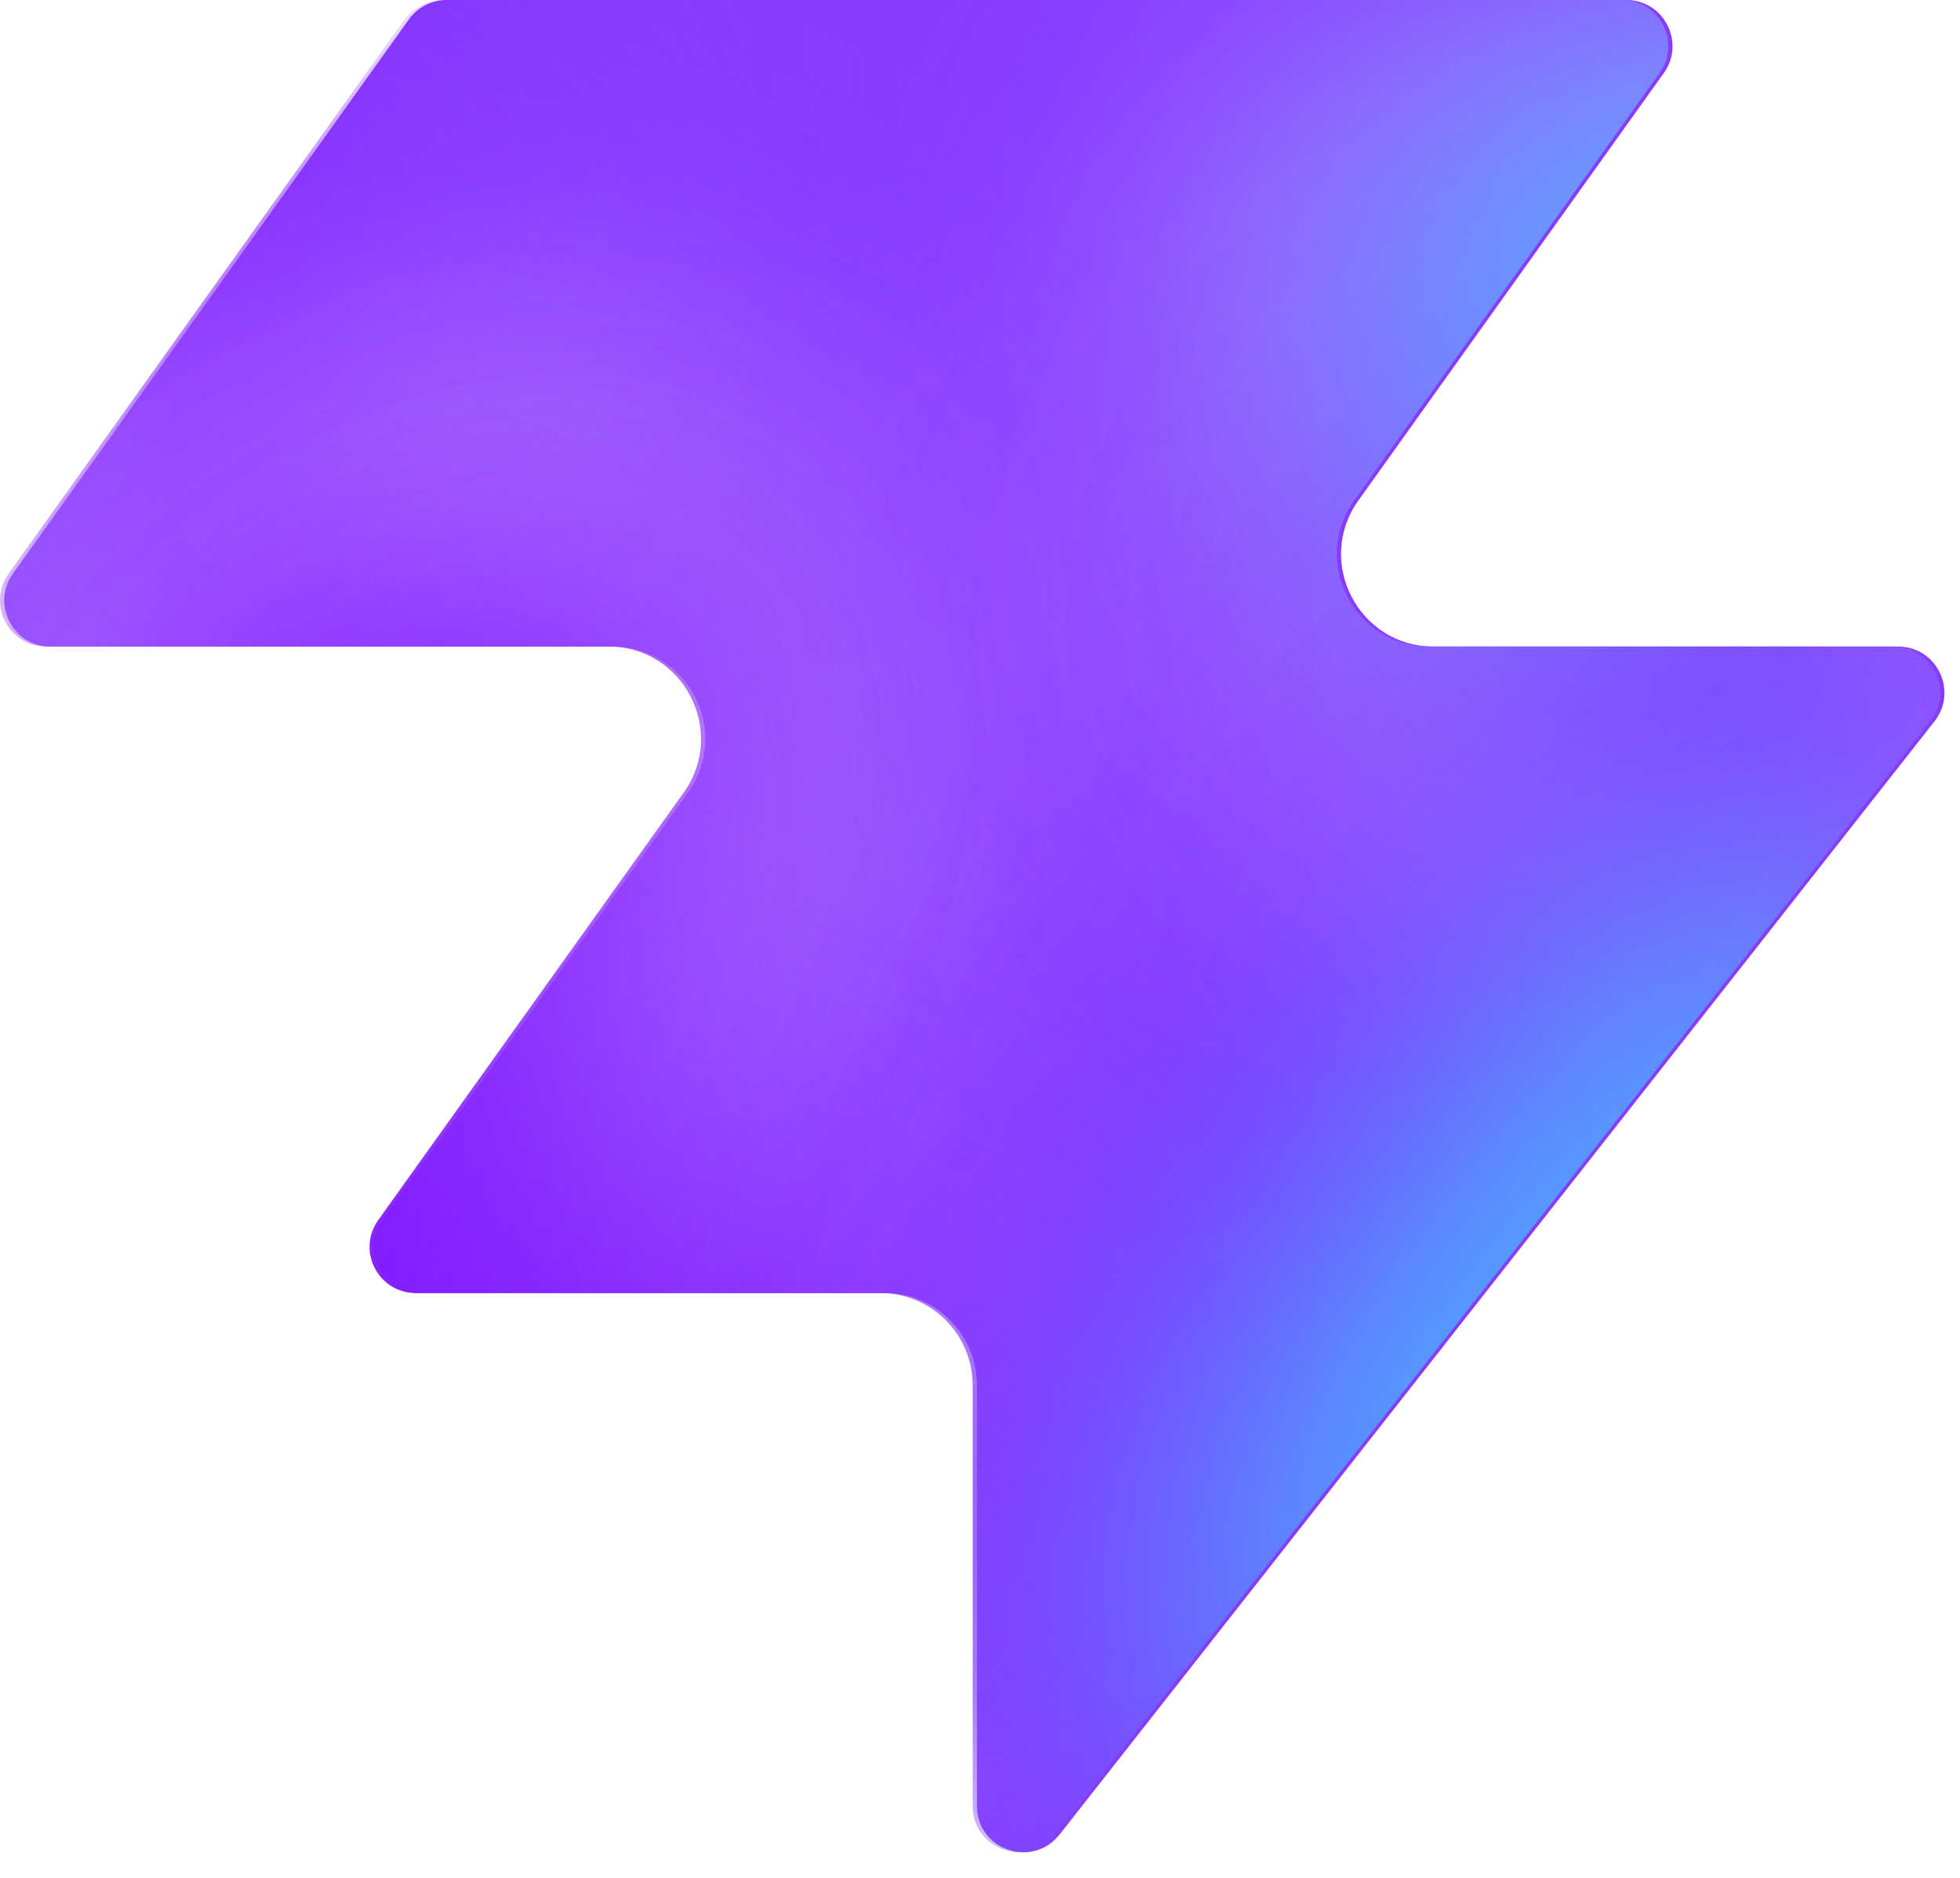
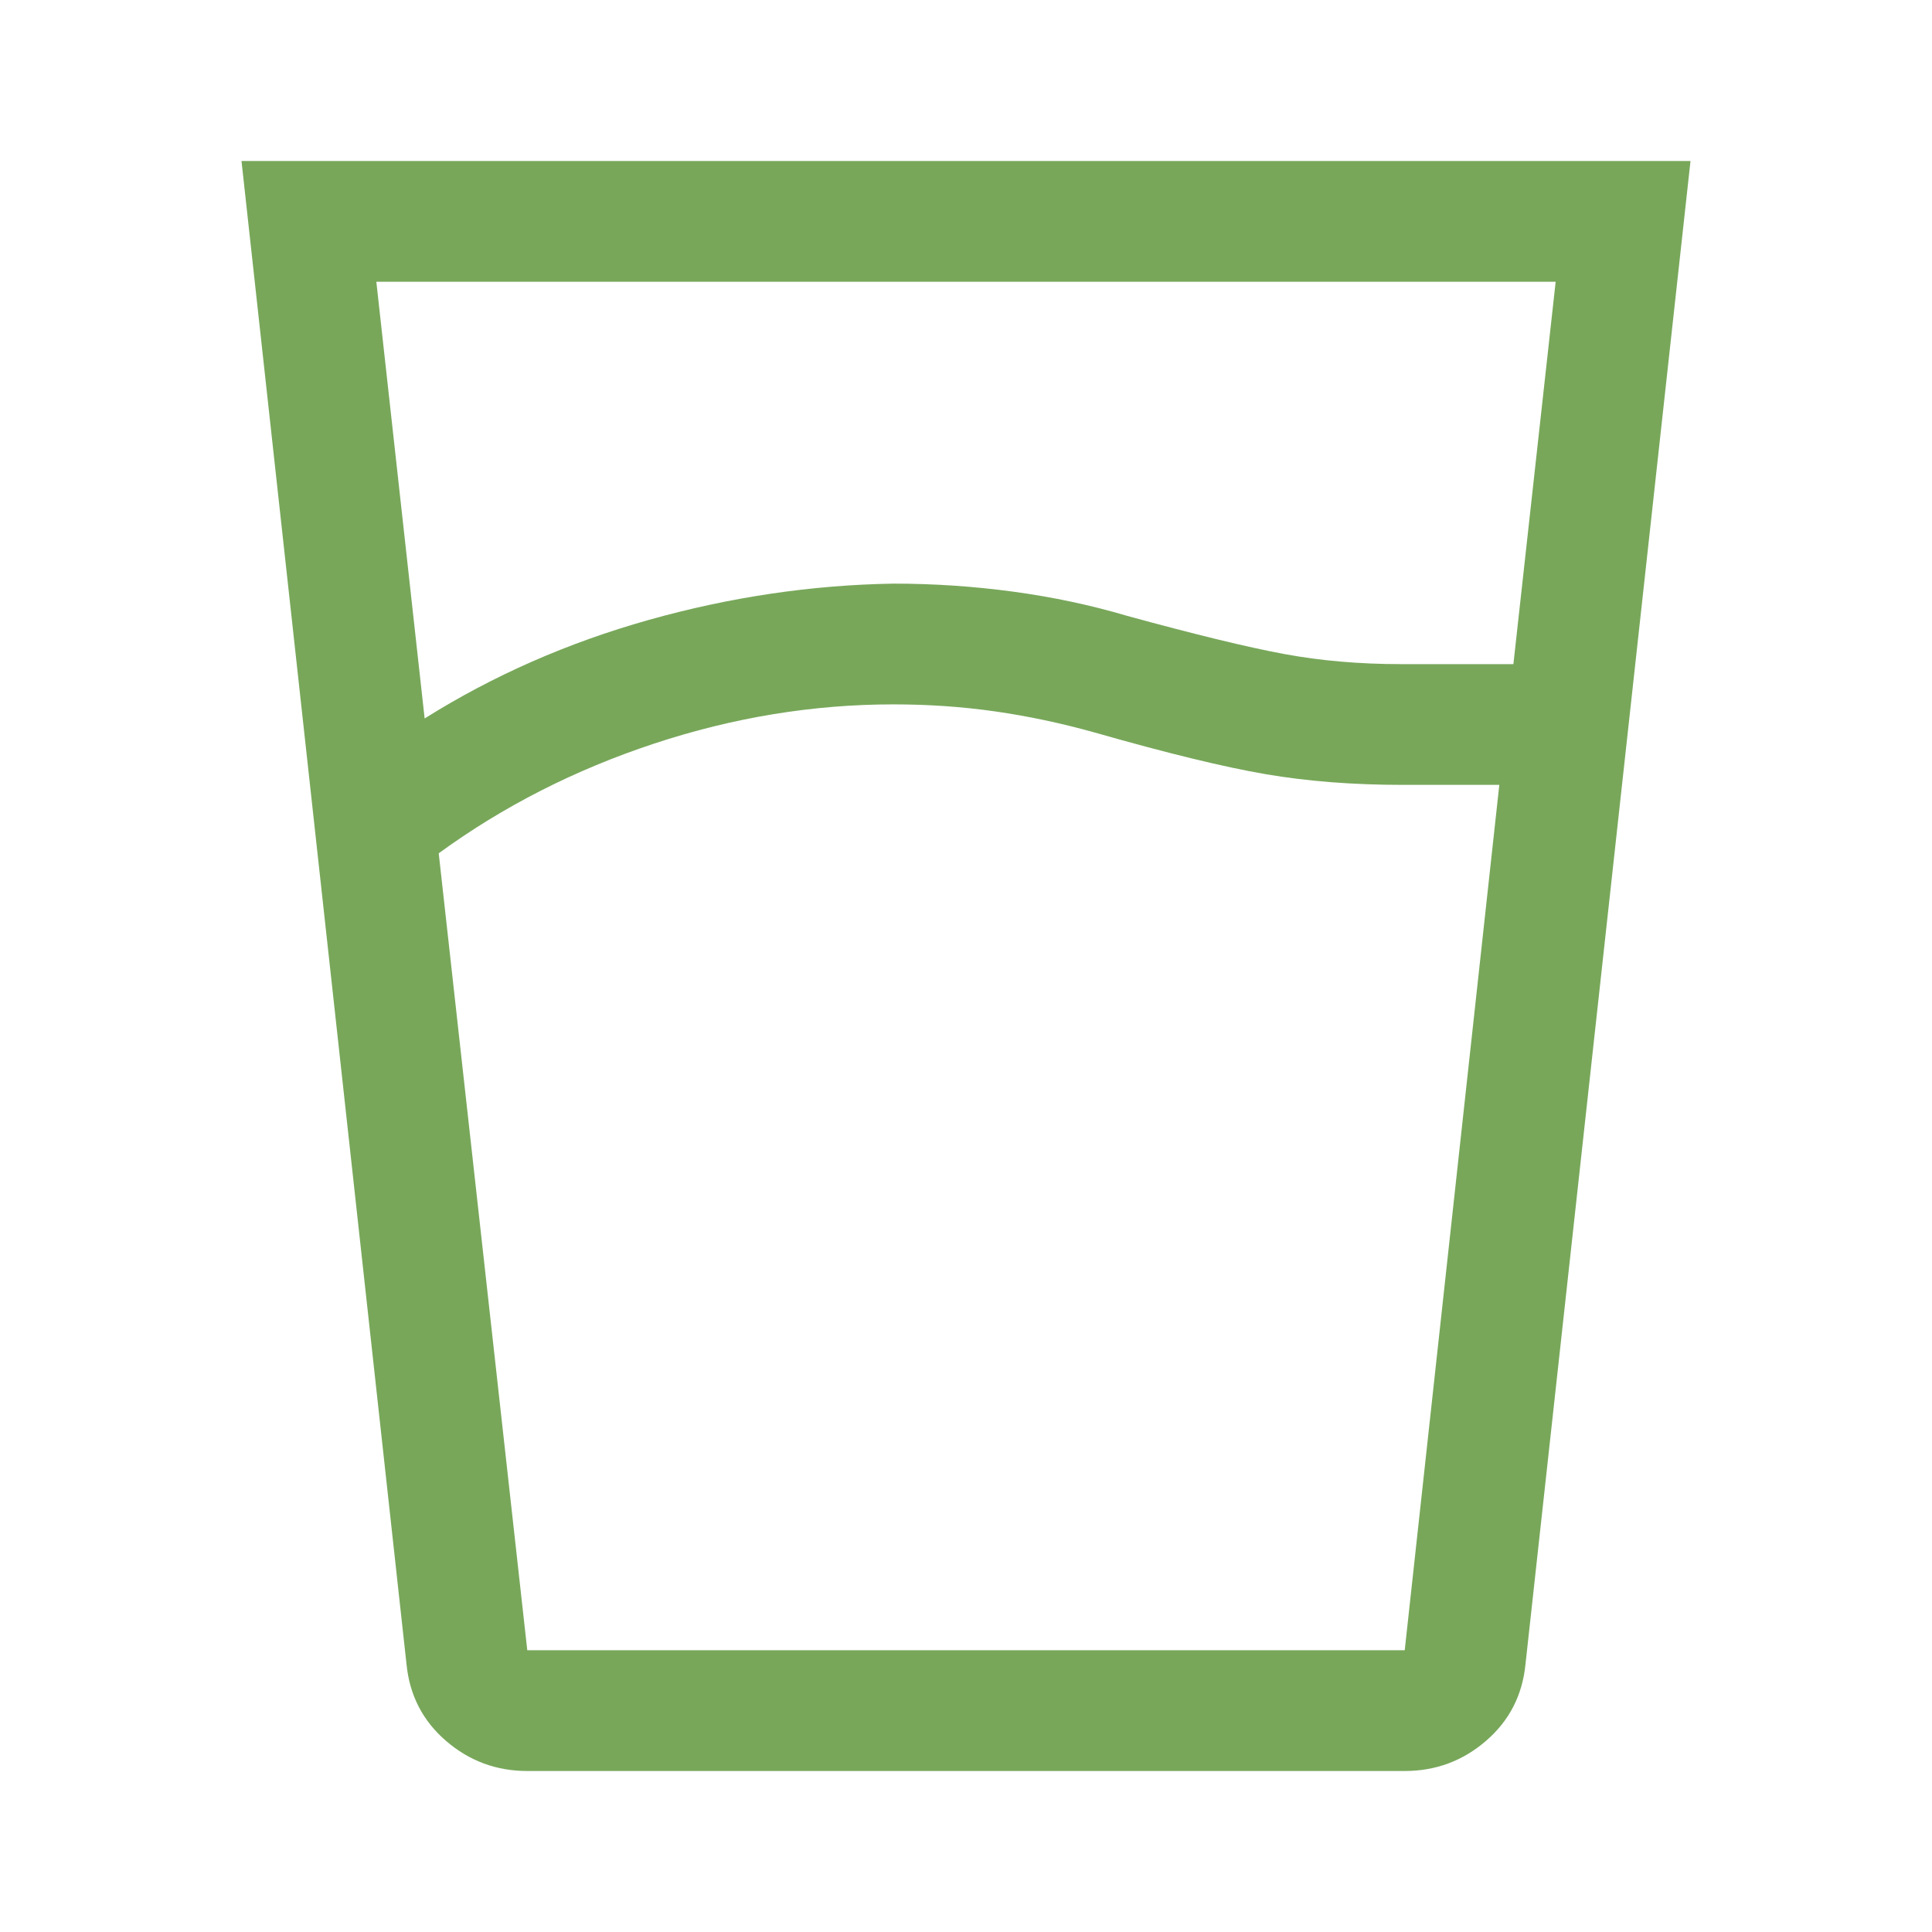
- <svg xmlns="http://www.w3.org/2000/svg" width="48" height="46" fill="none" viewBox="0 0 48 46">
-   <path fill="#863bff" d="M25.946 44.938c-.664.845-2.021.375-2.021-.698V33.937a2.26 2.26 0 0 0-2.262-2.262H10.287c-.92 0-1.456-1.04-.92-1.788l7.48-10.471c1.07-1.497 0-3.578-1.842-3.578H1.237c-.92 0-1.456-1.04-.92-1.788L10.013.474c.214-.297.556-.474.92-.474h28.894c.92 0 1.456 1.04.92 1.788l-7.48 10.471c-1.07 1.498 0 3.579 1.842 3.579h11.377c.943 0 1.473 1.088.89 1.83L25.947 44.94z" style="fill:#863bff;fill:color(display-p3 .525 .23 1);fill-opacity:1" />
-   <mask id="a" width="48" height="46" x="0" y="0" maskUnits="userSpaceOnUse" style="mask-type:alpha">
-     <path fill="#000" d="M25.842 44.938c-.664.844-2.021.375-2.021-.698V33.937a2.26 2.26 0 0 0-2.262-2.262H10.183c-.92 0-1.456-1.04-.92-1.788l7.48-10.471c1.07-1.498 0-3.579-1.842-3.579H1.133c-.92 0-1.456-1.04-.92-1.787L9.91.473c.214-.297.556-.474.92-.474h28.894c.92 0 1.456 1.04.92 1.788l-7.48 10.471c-1.07 1.498 0 3.578 1.842 3.578h11.377c.943 0 1.473 1.088.89 1.832L25.843 44.94z" style="fill:#000;fill-opacity:1" />
-   </mask>
-   <g mask="url(#a)">
-     <g filter="url(#b)">
-       <ellipse cx="5.508" cy="14.704" fill="#ede6ff" rx="5.508" ry="14.704" style="fill:#ede6ff;fill:color(display-p3 .927 .903 1);fill-opacity:1" transform="matrix(.00324 1 1 -.00324 -4.47 31.516)" />
-     </g>
-     <g filter="url(#c)">
-       <ellipse cx="10.399" cy="29.851" fill="#ede6ff" rx="10.399" ry="29.851" style="fill:#ede6ff;fill:color(display-p3 .927 .903 1);fill-opacity:1" transform="matrix(.00324 1 1 -.00324 -39.328 7.883)" />
-     </g>
-     <g filter="url(#d)">
-       <ellipse cx="5.508" cy="30.487" fill="#7e14ff" rx="5.508" ry="30.487" style="fill:#7e14ff;fill:color(display-p3 .492 .077 1);fill-opacity:1" transform="rotate(89.814 -25.913 -14.639)scale(1 -1)" />
-     </g>
-     <g filter="url(#e)">
-       <ellipse cx="5.508" cy="30.599" fill="#7e14ff" rx="5.508" ry="30.599" style="fill:#7e14ff;fill:color(display-p3 .492 .077 1);fill-opacity:1" transform="rotate(89.814 -32.644 -3.334)scale(1 -1)" />
-     </g>
-     <g filter="url(#f)">
-       <ellipse cx="5.508" cy="30.599" fill="#7e14ff" rx="5.508" ry="30.599" style="fill:#7e14ff;fill:color(display-p3 .492 .077 1);fill-opacity:1" transform="matrix(.00324 1 1 -.00324 -34.34 30.47)" />
-     </g>
-     <g filter="url(#g)">
-       <ellipse cx="14.072" cy="22.078" fill="#ede6ff" rx="14.072" ry="22.078" style="fill:#ede6ff;fill:color(display-p3 .927 .903 1);fill-opacity:1" transform="rotate(93.35 24.506 48.493)scale(-1 1)" />
-     </g>
-     <g filter="url(#h)">
-       <ellipse cx="3.47" cy="21.501" fill="#7e14ff" rx="3.47" ry="21.501" style="fill:#7e14ff;fill:color(display-p3 .492 .077 1);fill-opacity:1" transform="rotate(89.009 28.708 47.59)scale(-1 1)" />
-     </g>
-     <g filter="url(#i)">
-       <ellipse cx="3.47" cy="21.501" fill="#7e14ff" rx="3.47" ry="21.501" style="fill:#7e14ff;fill:color(display-p3 .492 .077 1);fill-opacity:1" transform="rotate(89.009 28.708 47.59)scale(-1 1)" />
-     </g>
-     <g filter="url(#j)">
-       <ellipse cx=".387" cy="8.972" fill="#7e14ff" rx="4.407" ry="29.108" style="fill:#7e14ff;fill:color(display-p3 .492 .077 1);fill-opacity:1" transform="rotate(39.51 .387 8.972)" />
-     </g>
-     <g filter="url(#k)">
-       <ellipse cx="47.523" cy="-6.092" fill="#7e14ff" rx="4.407" ry="29.108" style="fill:#7e14ff;fill:color(display-p3 .492 .077 1);fill-opacity:1" transform="rotate(37.892 47.523 -6.092)" />
-     </g>
-     <g filter="url(#l)">
-       <ellipse cx="41.412" cy="6.333" fill="#47bfff" rx="5.971" ry="9.665" style="fill:#47bfff;fill:color(display-p3 .28 .748 1);fill-opacity:1" transform="rotate(37.892 41.412 6.333)" />
-     </g>
-     <g filter="url(#m)">
-       <ellipse cx="-1.879" cy="38.332" fill="#7e14ff" rx="4.407" ry="29.108" style="fill:#7e14ff;fill:color(display-p3 .492 .077 1);fill-opacity:1" transform="rotate(37.892 -1.88 38.332)" />
-     </g>
-     <g filter="url(#n)">
-       <ellipse cx="-1.879" cy="38.332" fill="#7e14ff" rx="4.407" ry="29.108" style="fill:#7e14ff;fill:color(display-p3 .492 .077 1);fill-opacity:1" transform="rotate(37.892 -1.88 38.332)" />
-     </g>
-     <g filter="url(#o)">
-       <ellipse cx="35.651" cy="29.907" fill="#7e14ff" rx="4.407" ry="29.108" style="fill:#7e14ff;fill:color(display-p3 .492 .077 1);fill-opacity:1" transform="rotate(37.892 35.651 29.907)" />
-     </g>
-     <g filter="url(#p)">
-       <ellipse cx="38.418" cy="32.4" fill="#47bfff" rx="5.971" ry="15.297" style="fill:#47bfff;fill:color(display-p3 .28 .748 1);fill-opacity:1" transform="rotate(37.892 38.418 32.4)" />
-     </g>
-   </g>
-   <defs>
-     <filter id="b" width="60.045" height="41.654" x="-19.77" y="16.149" color-interpolation-filters="sRGB" filterUnits="userSpaceOnUse">
-       <feFlood flood-opacity="0" result="BackgroundImageFix" />
-       <feBlend in="SourceGraphic" in2="BackgroundImageFix" result="shape" />
-       <feGaussianBlur result="effect1_foregroundBlur_2002_17158" stdDeviation="7.659" />
-     </filter>
-     <filter id="c" width="90.34" height="51.437" x="-54.613" y="-7.533" color-interpolation-filters="sRGB" filterUnits="userSpaceOnUse">
-       <feFlood flood-opacity="0" result="BackgroundImageFix" />
-       <feBlend in="SourceGraphic" in2="BackgroundImageFix" result="shape" />
-       <feGaussianBlur result="effect1_foregroundBlur_2002_17158" stdDeviation="7.659" />
-     </filter>
-     <filter id="d" width="79.355" height="29.4" x="-49.64" y="2.03" color-interpolation-filters="sRGB" filterUnits="userSpaceOnUse">
-       <feFlood flood-opacity="0" result="BackgroundImageFix" />
-       <feBlend in="SourceGraphic" in2="BackgroundImageFix" result="shape" />
-       <feGaussianBlur result="effect1_foregroundBlur_2002_17158" stdDeviation="4.596" />
-     </filter>
-     <filter id="e" width="79.579" height="29.4" x="-45.045" y="20.029" color-interpolation-filters="sRGB" filterUnits="userSpaceOnUse">
-       <feFlood flood-opacity="0" result="BackgroundImageFix" />
-       <feBlend in="SourceGraphic" in2="BackgroundImageFix" result="shape" />
-       <feGaussianBlur result="effect1_foregroundBlur_2002_17158" stdDeviation="4.596" />
-     </filter>
-     <filter id="f" width="79.579" height="29.4" x="-43.513" y="21.178" color-interpolation-filters="sRGB" filterUnits="userSpaceOnUse">
-       <feFlood flood-opacity="0" result="BackgroundImageFix" />
-       <feBlend in="SourceGraphic" in2="BackgroundImageFix" result="shape" />
-       <feGaussianBlur result="effect1_foregroundBlur_2002_17158" stdDeviation="4.596" />
-     </filter>
-     <filter id="g" width="74.749" height="58.852" x="15.756" y="-17.901" color-interpolation-filters="sRGB" filterUnits="userSpaceOnUse">
-       <feFlood flood-opacity="0" result="BackgroundImageFix" />
-       <feBlend in="SourceGraphic" in2="BackgroundImageFix" result="shape" />
-       <feGaussianBlur result="effect1_foregroundBlur_2002_17158" stdDeviation="7.659" />
-     </filter>
-     <filter id="h" width="61.377" height="25.362" x="23.548" y="2.284" color-interpolation-filters="sRGB" filterUnits="userSpaceOnUse">
-       <feFlood flood-opacity="0" result="BackgroundImageFix" />
-       <feBlend in="SourceGraphic" in2="BackgroundImageFix" result="shape" />
-       <feGaussianBlur result="effect1_foregroundBlur_2002_17158" stdDeviation="4.596" />
-     </filter>
-     <filter id="i" width="61.377" height="25.362" x="23.548" y="2.284" color-interpolation-filters="sRGB" filterUnits="userSpaceOnUse">
-       <feFlood flood-opacity="0" result="BackgroundImageFix" />
-       <feBlend in="SourceGraphic" in2="BackgroundImageFix" result="shape" />
-       <feGaussianBlur result="effect1_foregroundBlur_2002_17158" stdDeviation="4.596" />
-     </filter>
-     <filter id="j" width="56.045" height="63.649" x="-27.636" y="-22.853" color-interpolation-filters="sRGB" filterUnits="userSpaceOnUse">
-       <feFlood flood-opacity="0" result="BackgroundImageFix" />
-       <feBlend in="SourceGraphic" in2="BackgroundImageFix" result="shape" />
-       <feGaussianBlur result="effect1_foregroundBlur_2002_17158" stdDeviation="4.596" />
-     </filter>
-     <filter id="k" width="54.814" height="64.646" x="20.116" y="-38.415" color-interpolation-filters="sRGB" filterUnits="userSpaceOnUse">
-       <feFlood flood-opacity="0" result="BackgroundImageFix" />
-       <feBlend in="SourceGraphic" in2="BackgroundImageFix" result="shape" />
-       <feGaussianBlur result="effect1_foregroundBlur_2002_17158" stdDeviation="4.596" />
-     </filter>
-     <filter id="l" width="33.541" height="35.313" x="24.641" y="-11.323" color-interpolation-filters="sRGB" filterUnits="userSpaceOnUse">
-       <feFlood flood-opacity="0" result="BackgroundImageFix" />
-       <feBlend in="SourceGraphic" in2="BackgroundImageFix" result="shape" />
-       <feGaussianBlur result="effect1_foregroundBlur_2002_17158" stdDeviation="4.596" />
-     </filter>
-     <filter id="m" width="54.814" height="64.646" x="-29.286" y="6.009" color-interpolation-filters="sRGB" filterUnits="userSpaceOnUse">
-       <feFlood flood-opacity="0" result="BackgroundImageFix" />
-       <feBlend in="SourceGraphic" in2="BackgroundImageFix" result="shape" />
-       <feGaussianBlur result="effect1_foregroundBlur_2002_17158" stdDeviation="4.596" />
-     </filter>
-     <filter id="n" width="54.814" height="64.646" x="-29.286" y="6.009" color-interpolation-filters="sRGB" filterUnits="userSpaceOnUse">
-       <feFlood flood-opacity="0" result="BackgroundImageFix" />
-       <feBlend in="SourceGraphic" in2="BackgroundImageFix" result="shape" />
-       <feGaussianBlur result="effect1_foregroundBlur_2002_17158" stdDeviation="4.596" />
-     </filter>
-     <filter id="o" width="54.814" height="64.646" x="8.244" y="-2.416" color-interpolation-filters="sRGB" filterUnits="userSpaceOnUse">
-       <feFlood flood-opacity="0" result="BackgroundImageFix" />
-       <feBlend in="SourceGraphic" in2="BackgroundImageFix" result="shape" />
-       <feGaussianBlur result="effect1_foregroundBlur_2002_17158" stdDeviation="4.596" />
-     </filter>
-     <filter id="p" width="39.409" height="43.623" x="18.713" y="10.588" color-interpolation-filters="sRGB" filterUnits="userSpaceOnUse">
-       <feFlood flood-opacity="0" result="BackgroundImageFix" />
-       <feBlend in="SourceGraphic" in2="BackgroundImageFix" result="shape" />
-       <feGaussianBlur result="effect1_foregroundBlur_2002_17158" stdDeviation="4.596" />
-     </filter>
-   </defs>
+ <svg xmlns="http://www.w3.org/2000/svg" height="48px" viewBox="0 -960 960 960" width="48px" fill="#78A75A">
+   <path d="M444-610q-60 0-119 19.5T218-536l44 396h436l47-430h-48q-37 0-68-5.3-31-5.29-85-20.7-25-7-49.5-10.5T444-610Zm-233 7q51-32 111.5-49T444-670q30 0 59.5 4t56.5 12q51.13 14 78.23 19 27.09 5 57.77 5h56l21-190H187l24 217Zm51 523q-23 0-40.34-14.93Q204.31-109.86 202-133l-82-747h720l-82 747q-2.31 23.14-19.66 38.07Q721-80 698-80H262Zm182-60h254-436 182Z" />
</svg>
